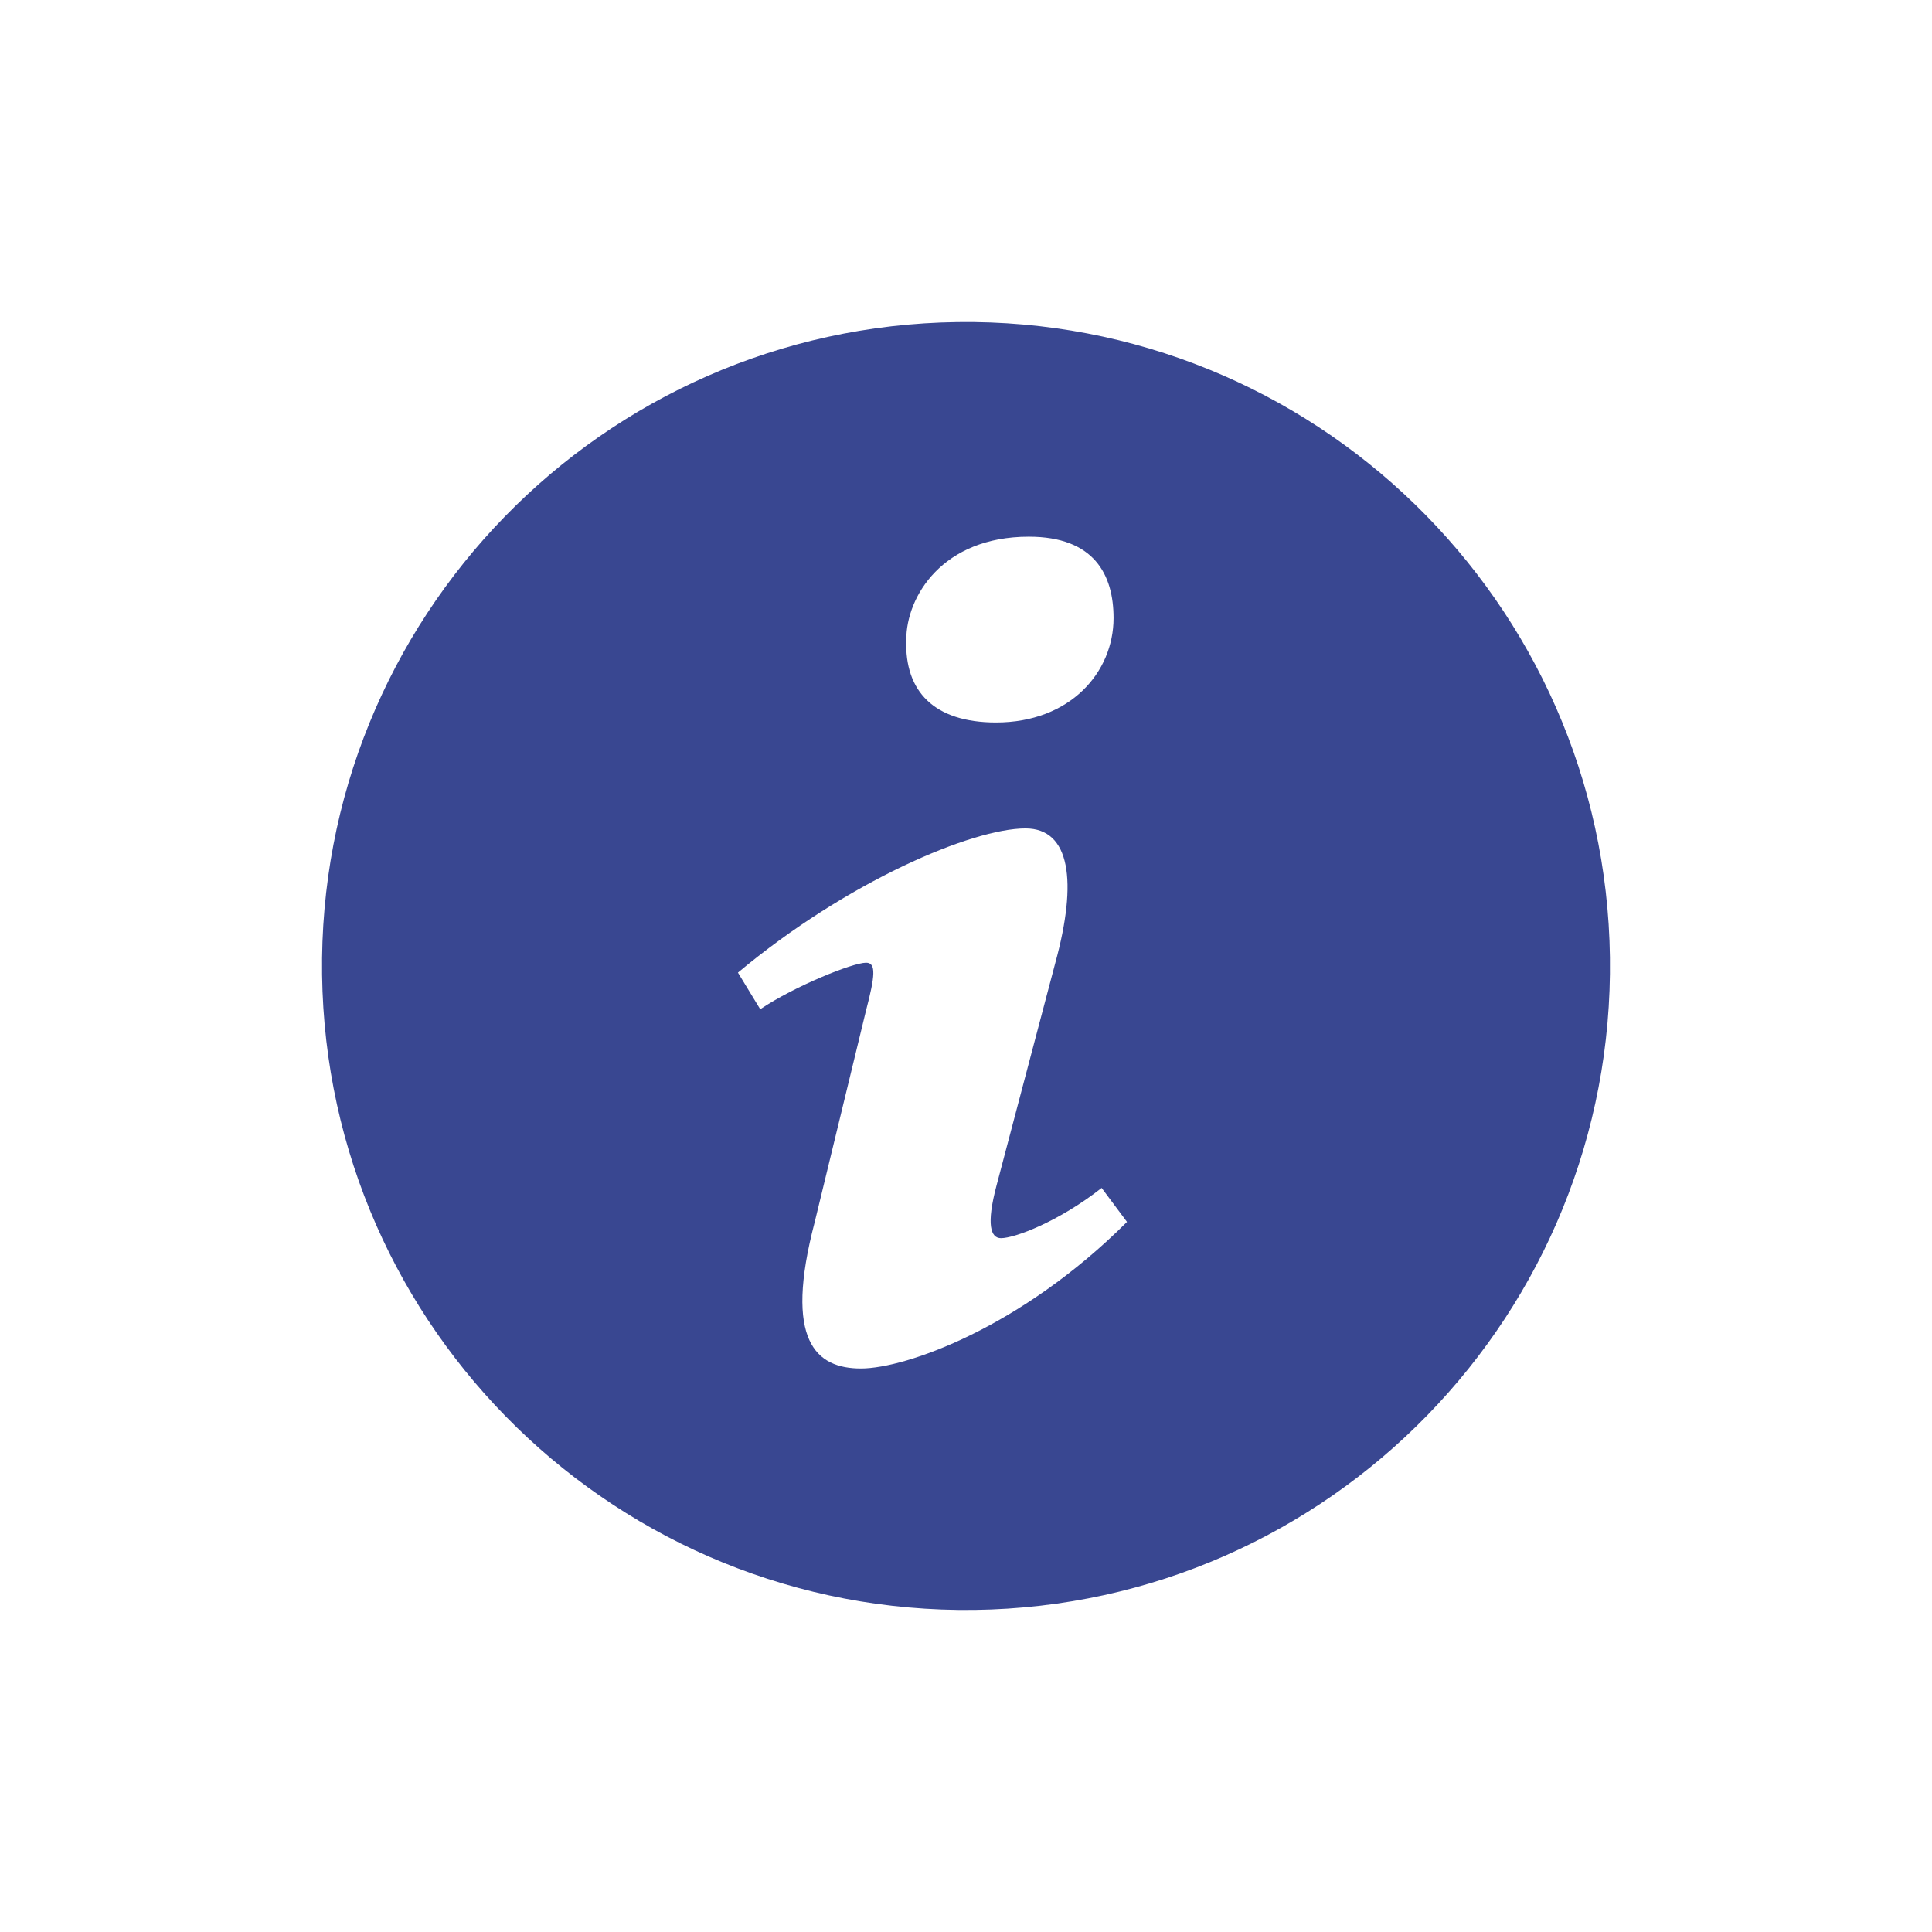
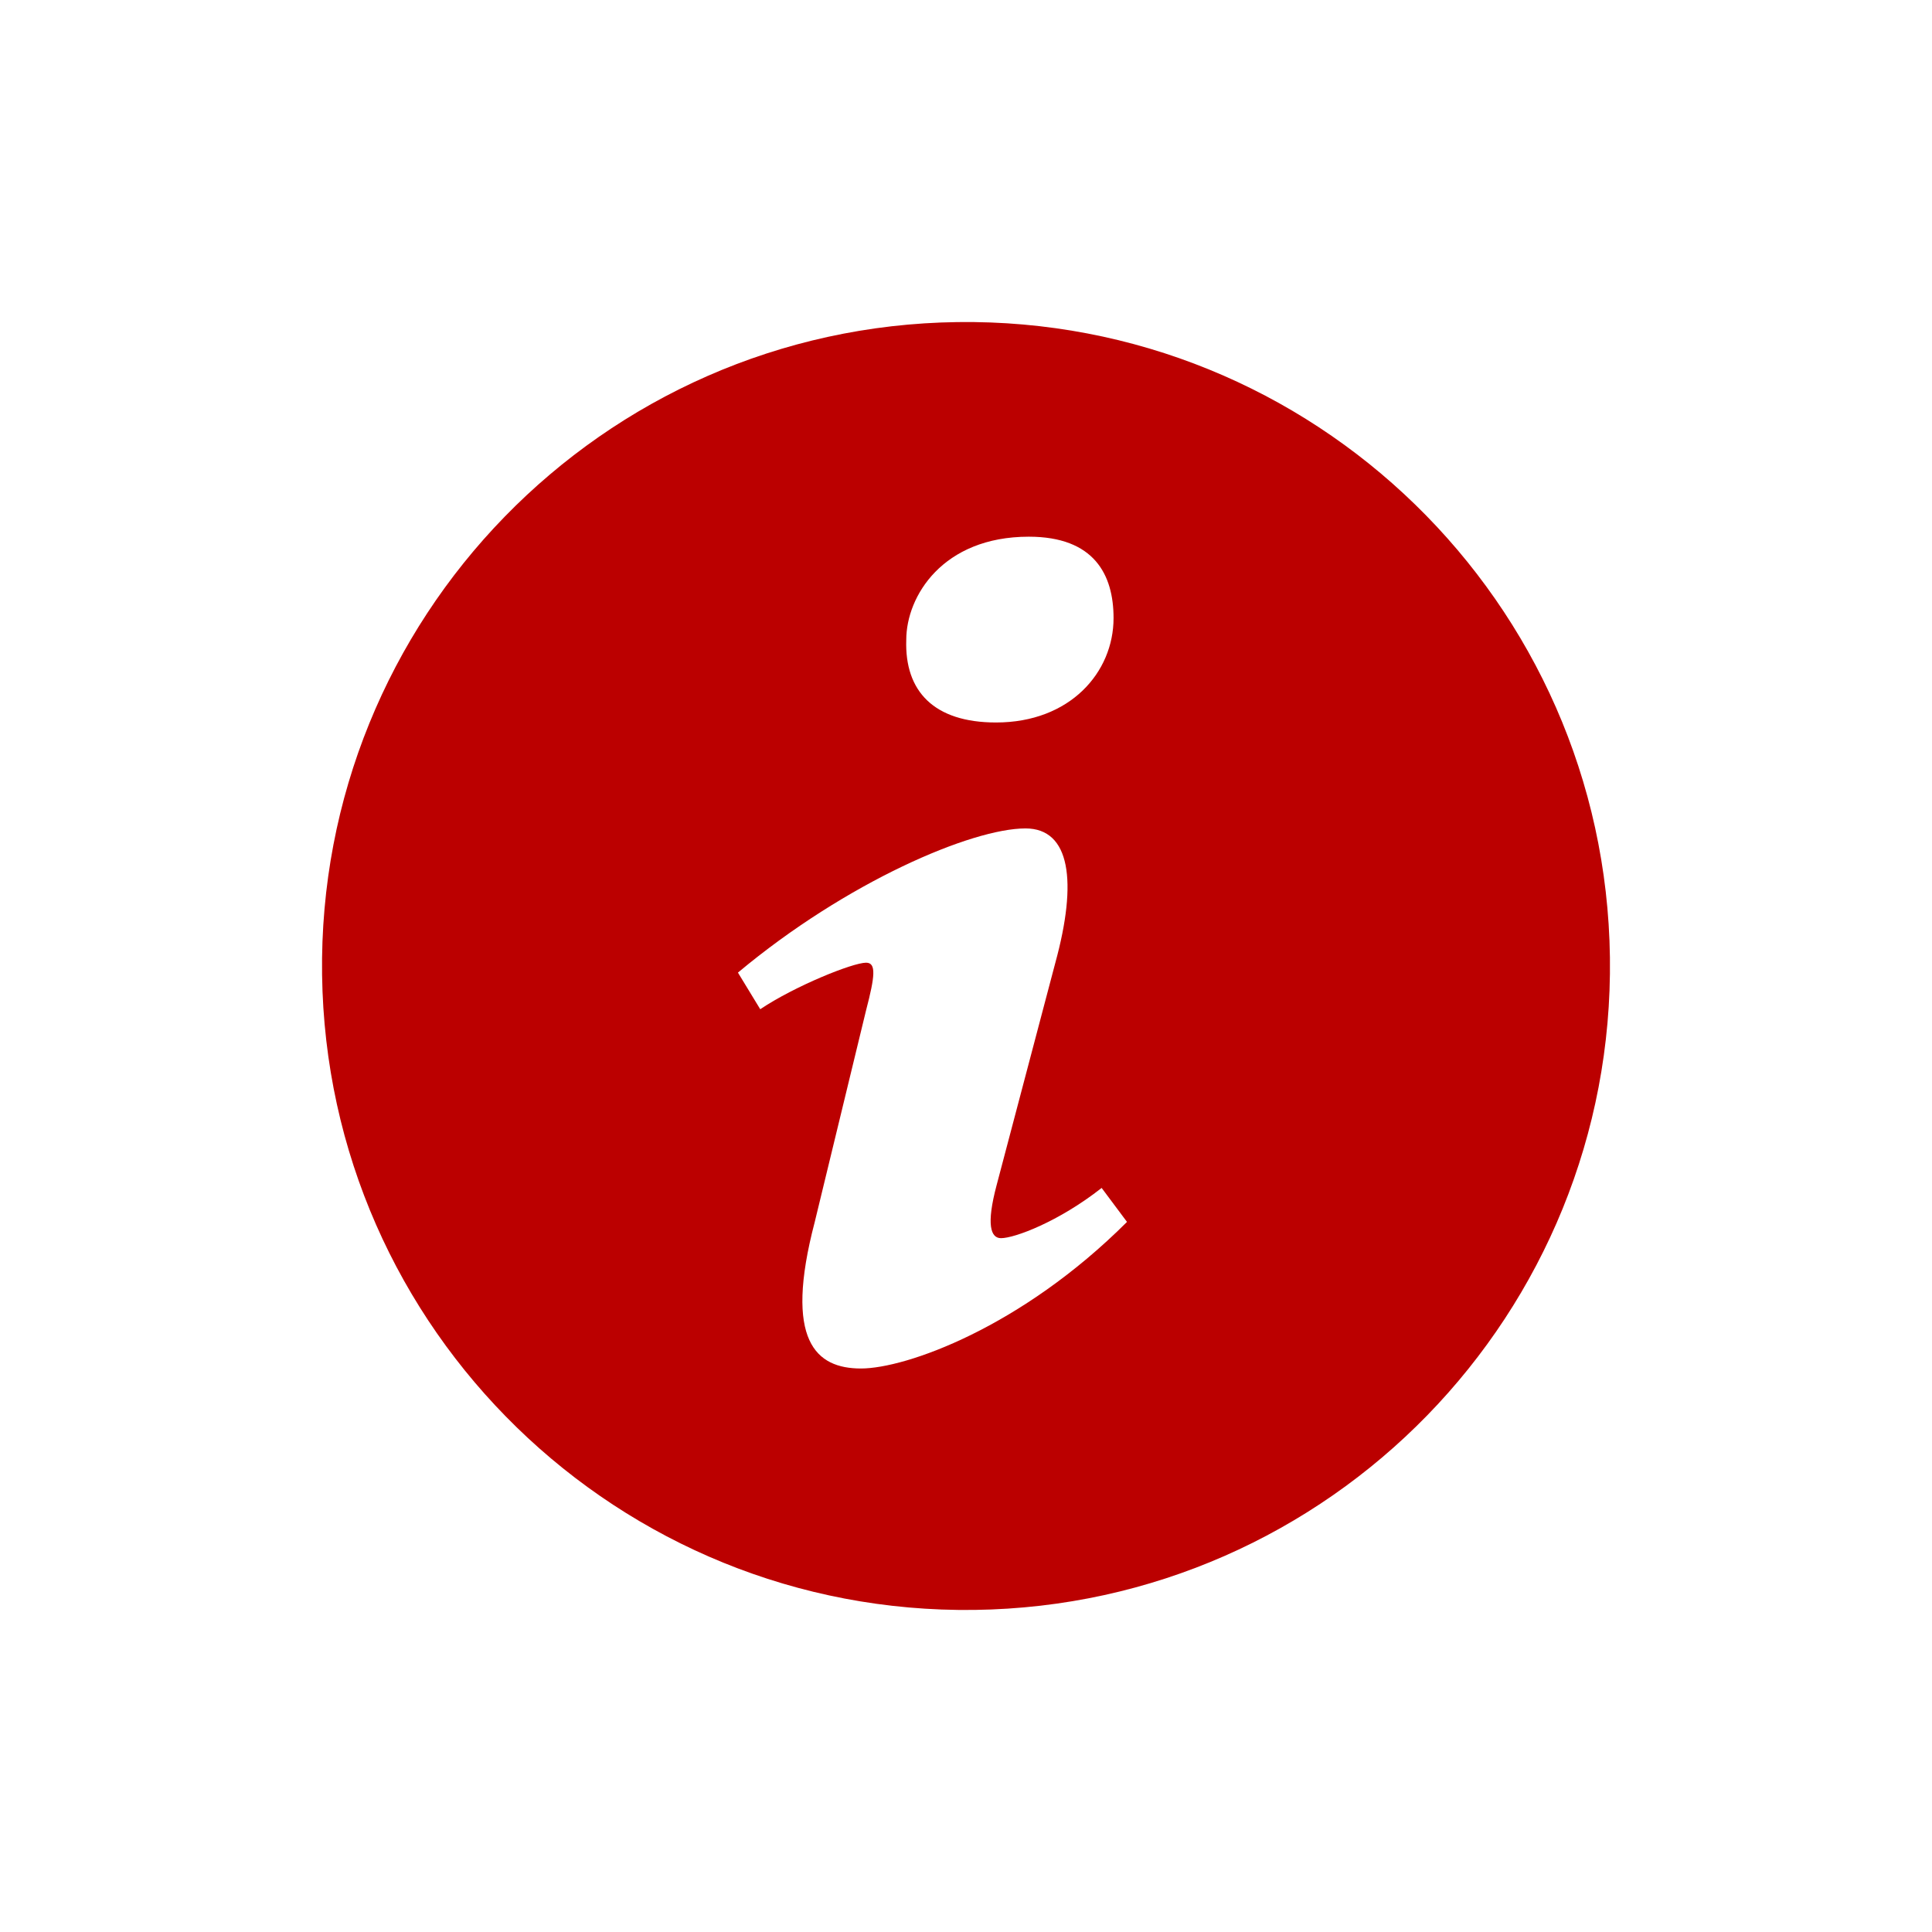
<svg xmlns="http://www.w3.org/2000/svg" width="24" height="24" viewBox="0 0 24 24">
-   <path fill="#394791" fill-rule="evenodd" d="M10.695,17 C10.14,17 9.732,16.663 10.121,15.18 L10.759,12.549 C10.869,12.128 10.888,11.959 10.759,11.959 C10.592,11.959 9.871,12.25 9.444,12.537 L9.167,12.082 C10.518,10.953 12.073,10.291 12.739,10.291 C13.295,10.291 13.387,10.948 13.11,11.959 L12.38,14.724 C12.25,15.213 12.306,15.381 12.435,15.381 C12.602,15.381 13.148,15.179 13.685,14.757 L14,15.179 C12.685,16.493 11.251,17 10.695,17 M12.78,6.667 C13.593,6.667 13.833,7.139 13.833,7.678 C13.833,8.352 13.293,8.975 12.373,8.975 C11.603,8.975 11.236,8.588 11.258,7.948 C11.258,7.408 11.71,6.667 12.78,6.667 M11.893,4.001 C7.475,4.06 3.942,7.69 4.001,12.108 C4.06,16.524 7.689,20.058 12.107,19.999 C16.524,19.94 20.058,16.31 19.999,11.892 C19.94,7.476 16.31,3.942 11.893,4.001" />
+   <path fill="#bb0000" fill-rule="evenodd" d="M10.695,17 C10.14,17 9.732,16.663 10.121,15.18 L10.759,12.549 C10.869,12.128 10.888,11.959 10.759,11.959 C10.592,11.959 9.871,12.25 9.444,12.537 L9.167,12.082 C10.518,10.953 12.073,10.291 12.739,10.291 C13.295,10.291 13.387,10.948 13.11,11.959 L12.38,14.724 C12.25,15.213 12.306,15.381 12.435,15.381 C12.602,15.381 13.148,15.179 13.685,14.757 L14,15.179 C12.685,16.493 11.251,17 10.695,17 M12.78,6.667 C13.593,6.667 13.833,7.139 13.833,7.678 C13.833,8.352 13.293,8.975 12.373,8.975 C11.603,8.975 11.236,8.588 11.258,7.948 C11.258,7.408 11.71,6.667 12.78,6.667 M11.893,4.001 C7.475,4.06 3.942,7.69 4.001,12.108 C4.06,16.524 7.689,20.058 12.107,19.999 C16.524,19.94 20.058,16.31 19.999,11.892 C19.94,7.476 16.31,3.942 11.893,4.001" />
</svg>
